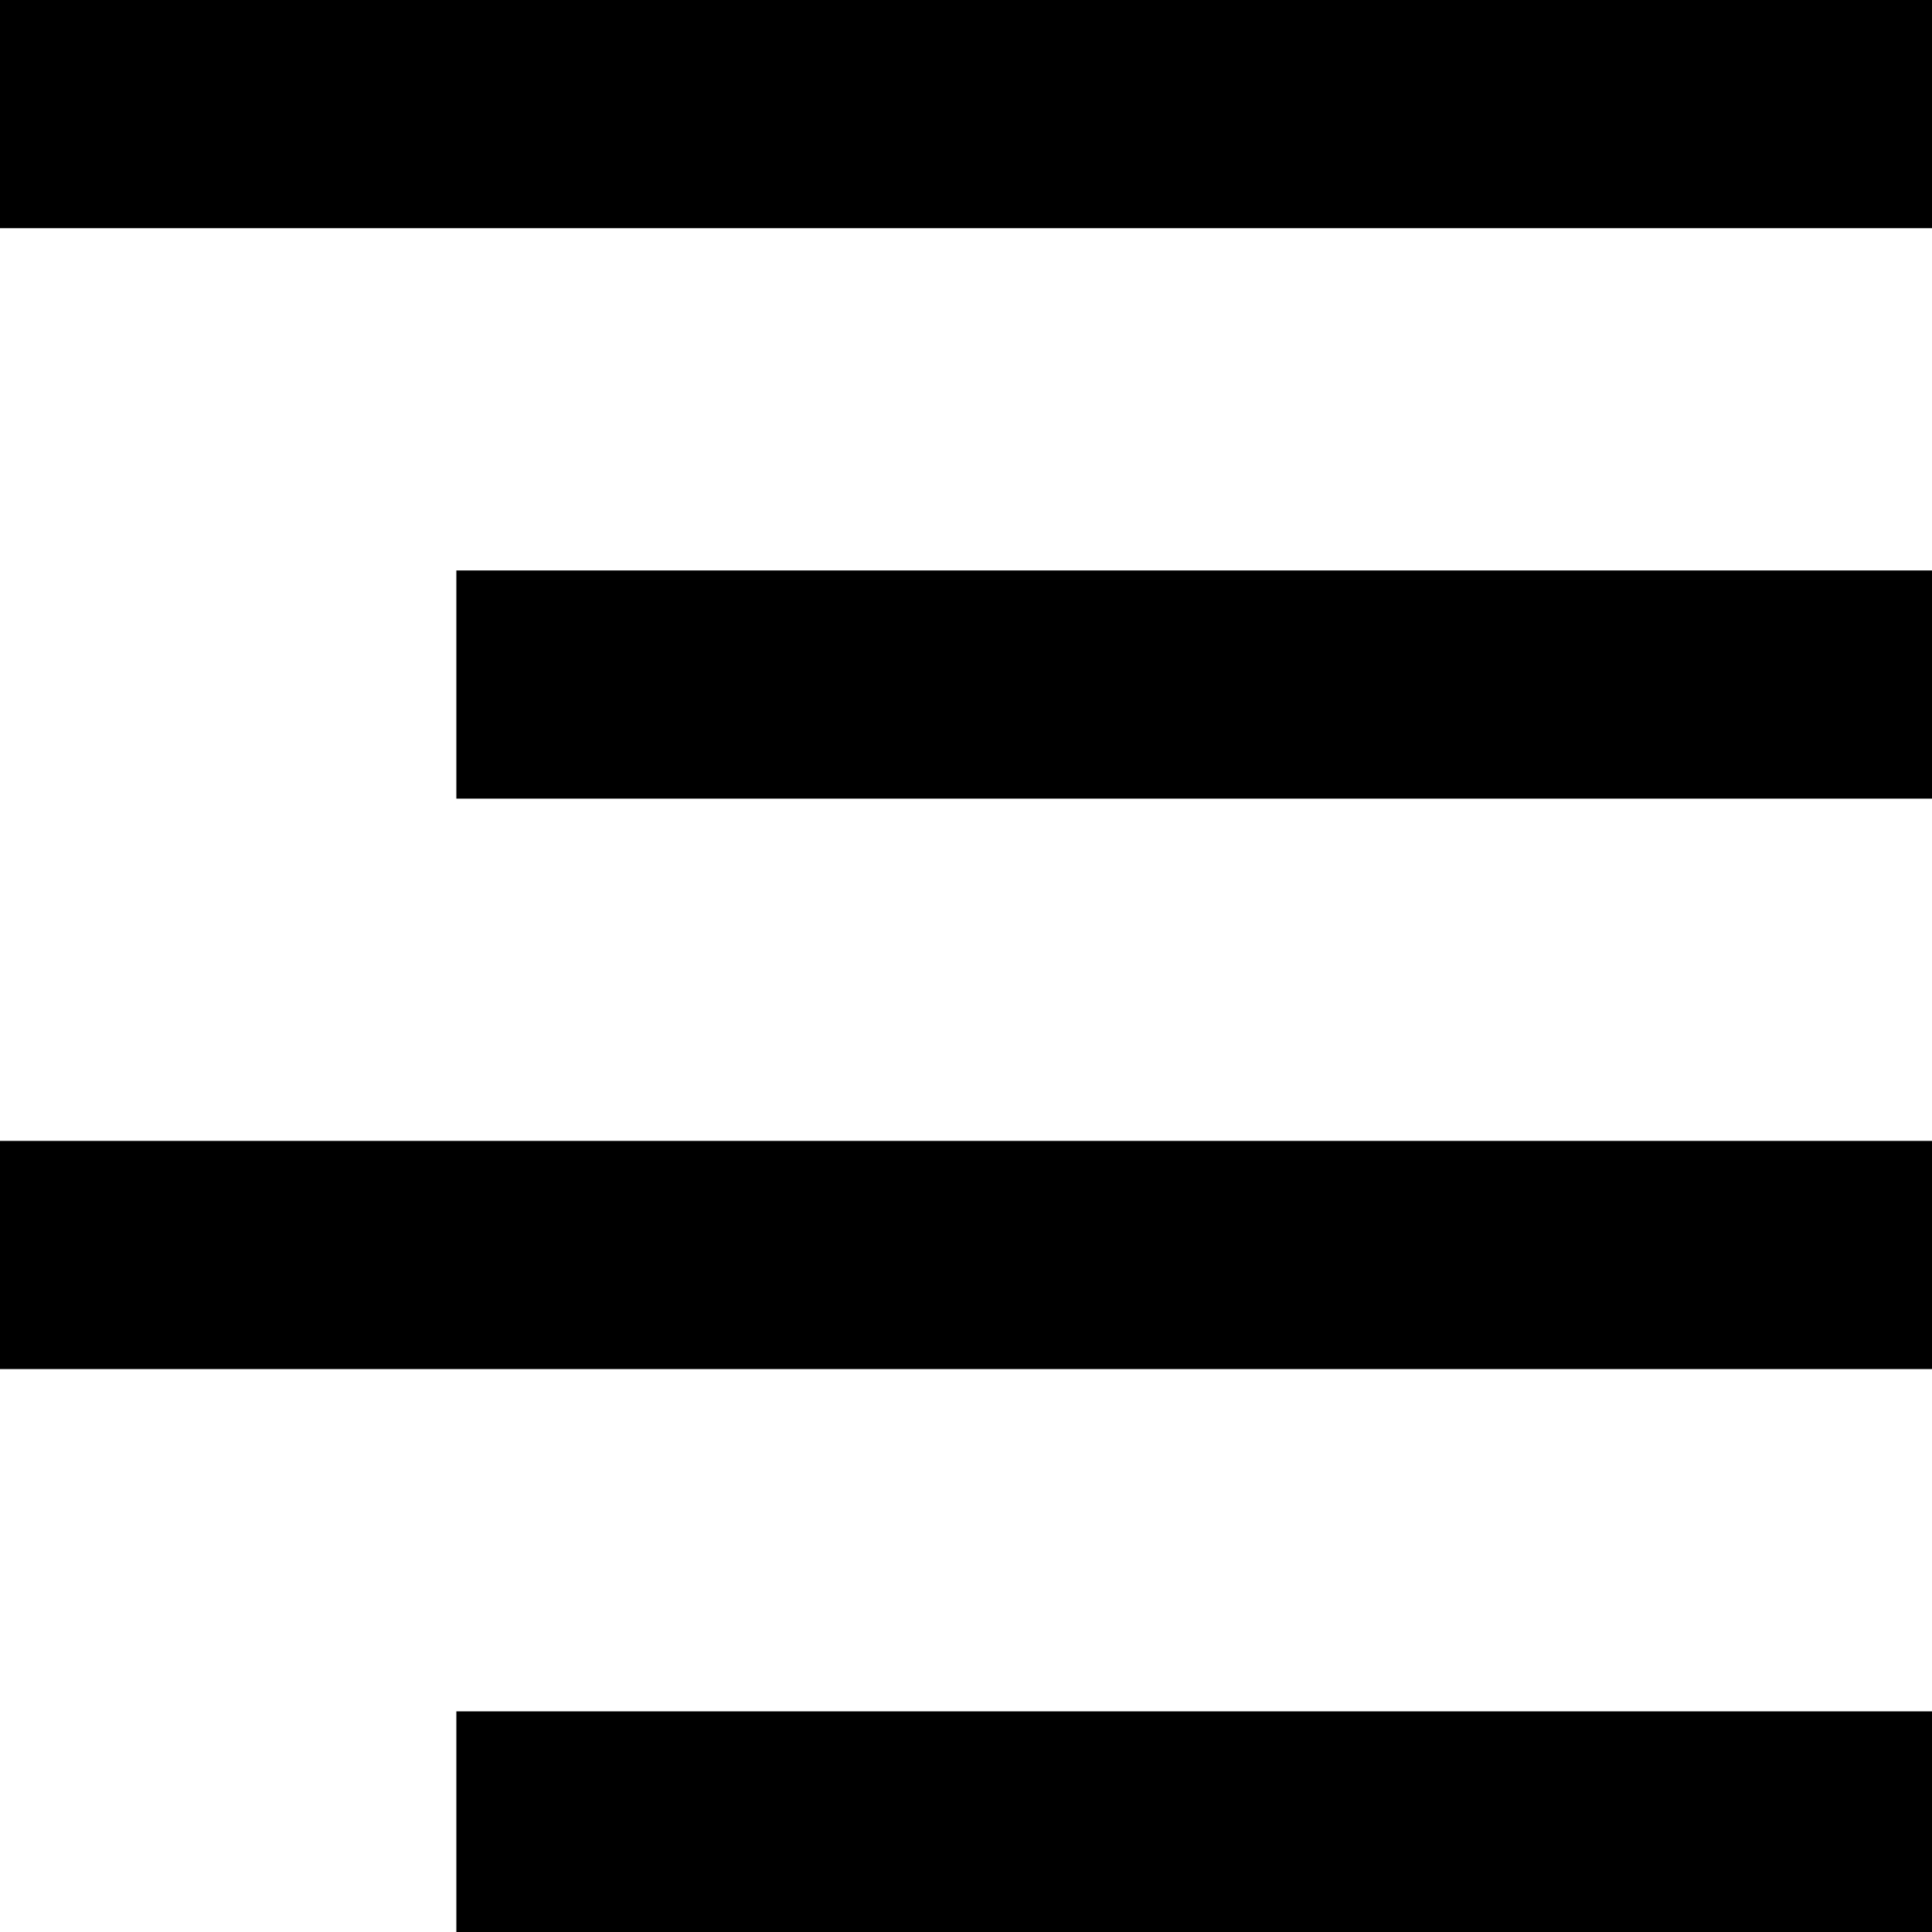
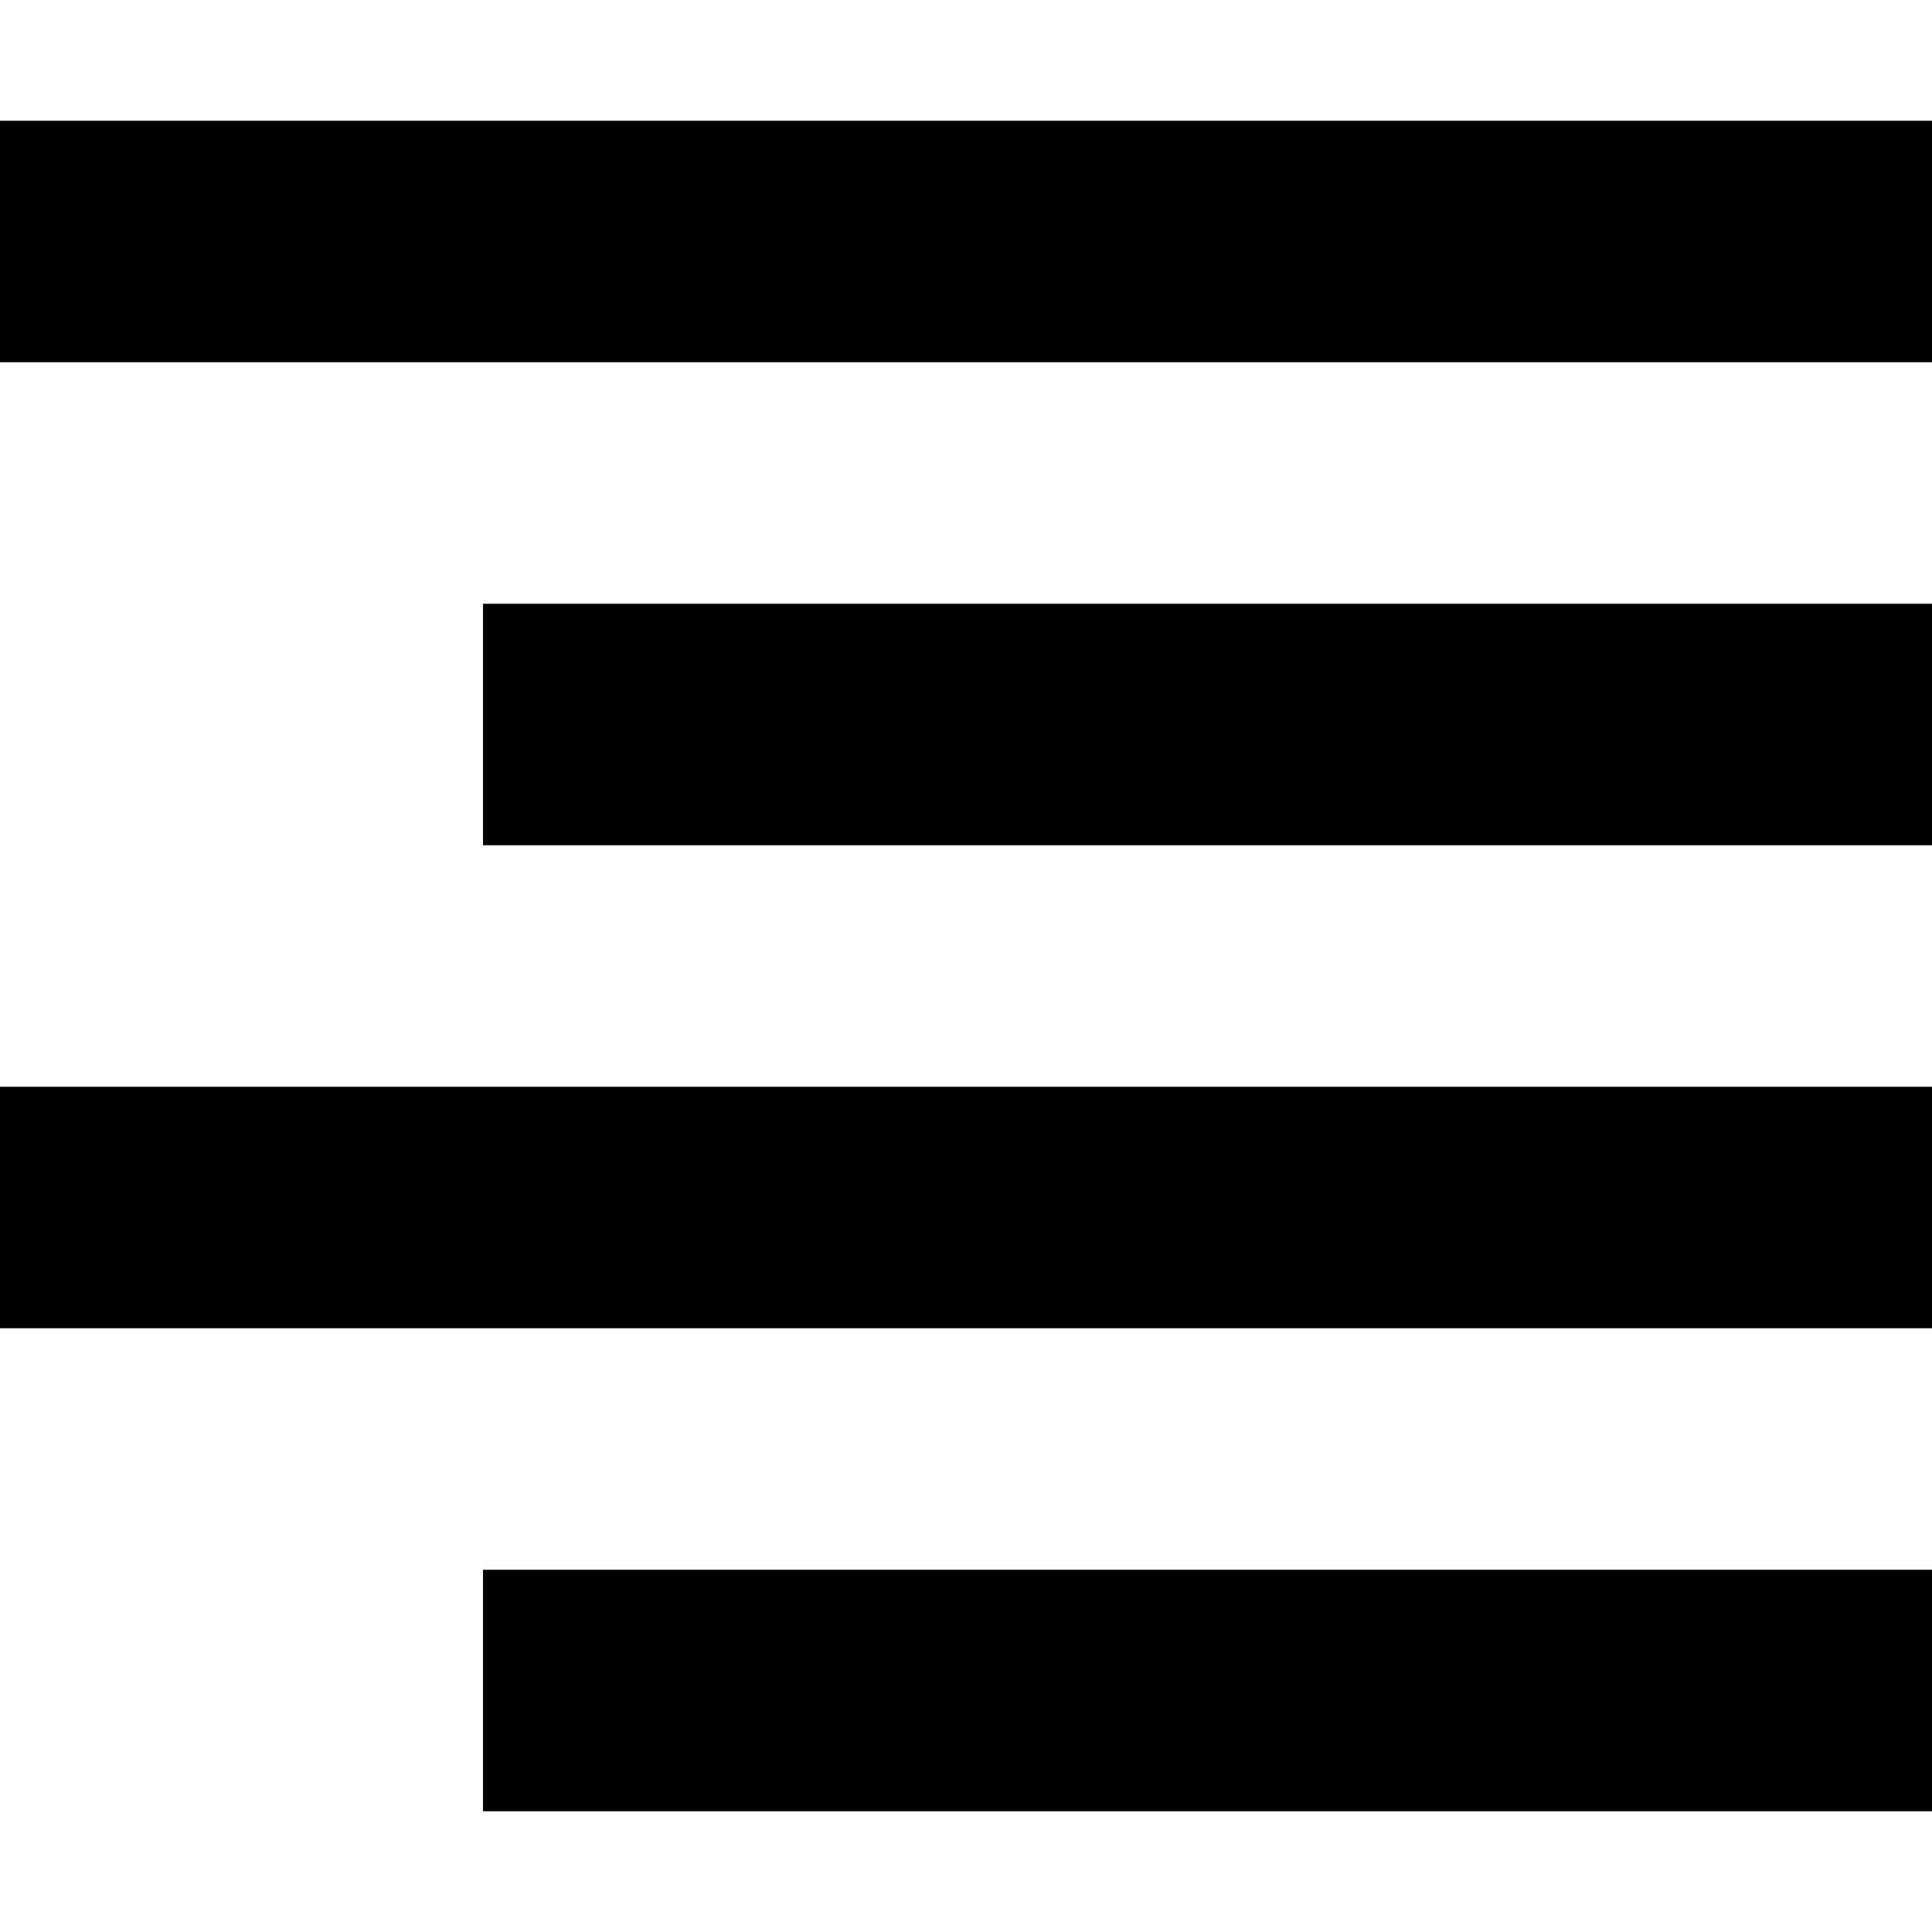
- <svg xmlns="http://www.w3.org/2000/svg" width="32" height="32" viewBox="0 0 8.467 8.467" version="1.1" id="svg1">
+ <svg xmlns="http://www.w3.org/2000/svg" width="16" height="16" viewBox="0 0 16 16" version="1.1" id="svg1">
  <defs id="defs1" />
  <g id="layer1">
-     <rect style="fill:#000000;stroke-width:0.227" id="rect1" width="8.5" height="1" x="0" y="0" />
-     <rect style="fill:#000000;stroke-width:0.227" id="rect1-5" width="8.5" height="1" x="0" y="5" />
-     <rect style="fill:#000000;stroke-width:0.199" id="rect1-8" width="6.5" height="1" x="2" y="2.5" />
-     <rect style="fill:#000000;stroke-width:0.199" id="rect1-8-1" width="6.5" height="1" x="2" y="7.5" />
+     <rect style="fill:#000000;stroke-width:0.441" id="rect1" width="16" height="2" x="0" y="1" />
+     <rect style="fill:#000000;stroke-width:0.441" id="rect1-8" width="16" height="2" x="0" y="9" />
+     <rect style="fill:#000000;stroke-width:0.382" id="rect1-8-5" width="12" height="2" x="4" y="13" />
+     <rect style="fill:#000000;stroke-width:0.382" id="rect1-8-5-1" width="12" height="2" x="4" y="5" />
  </g>
</svg>
